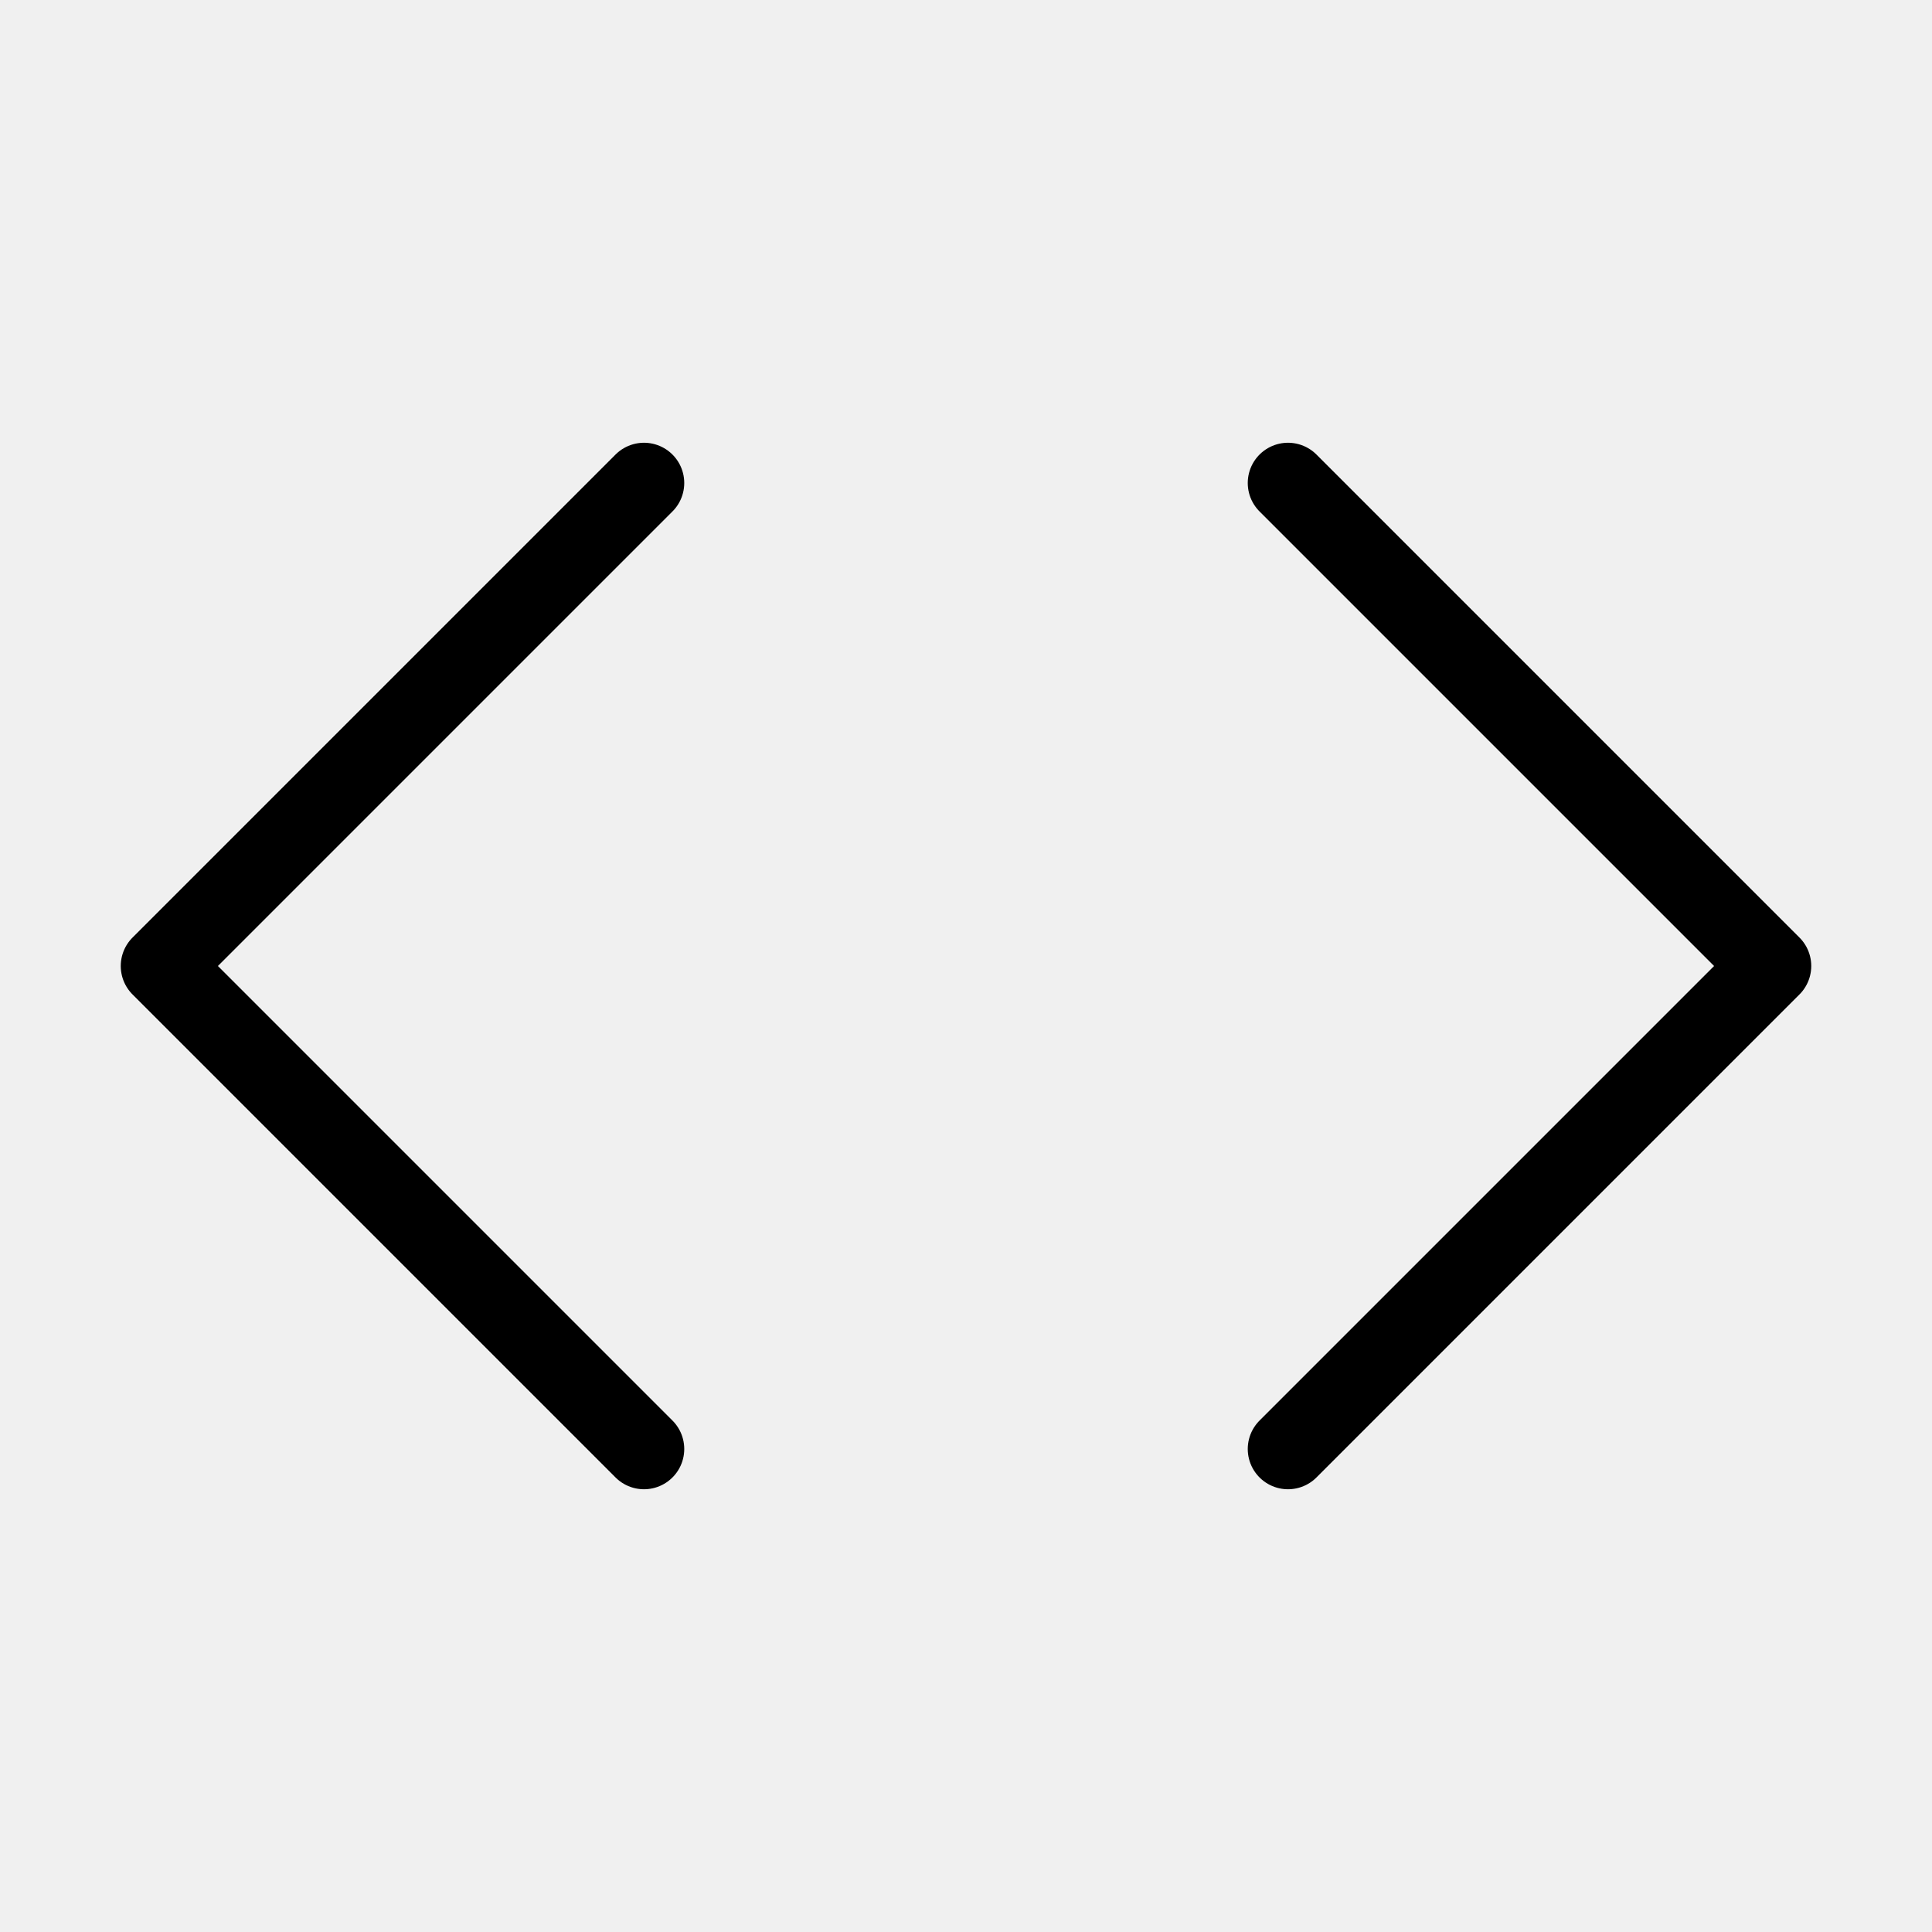
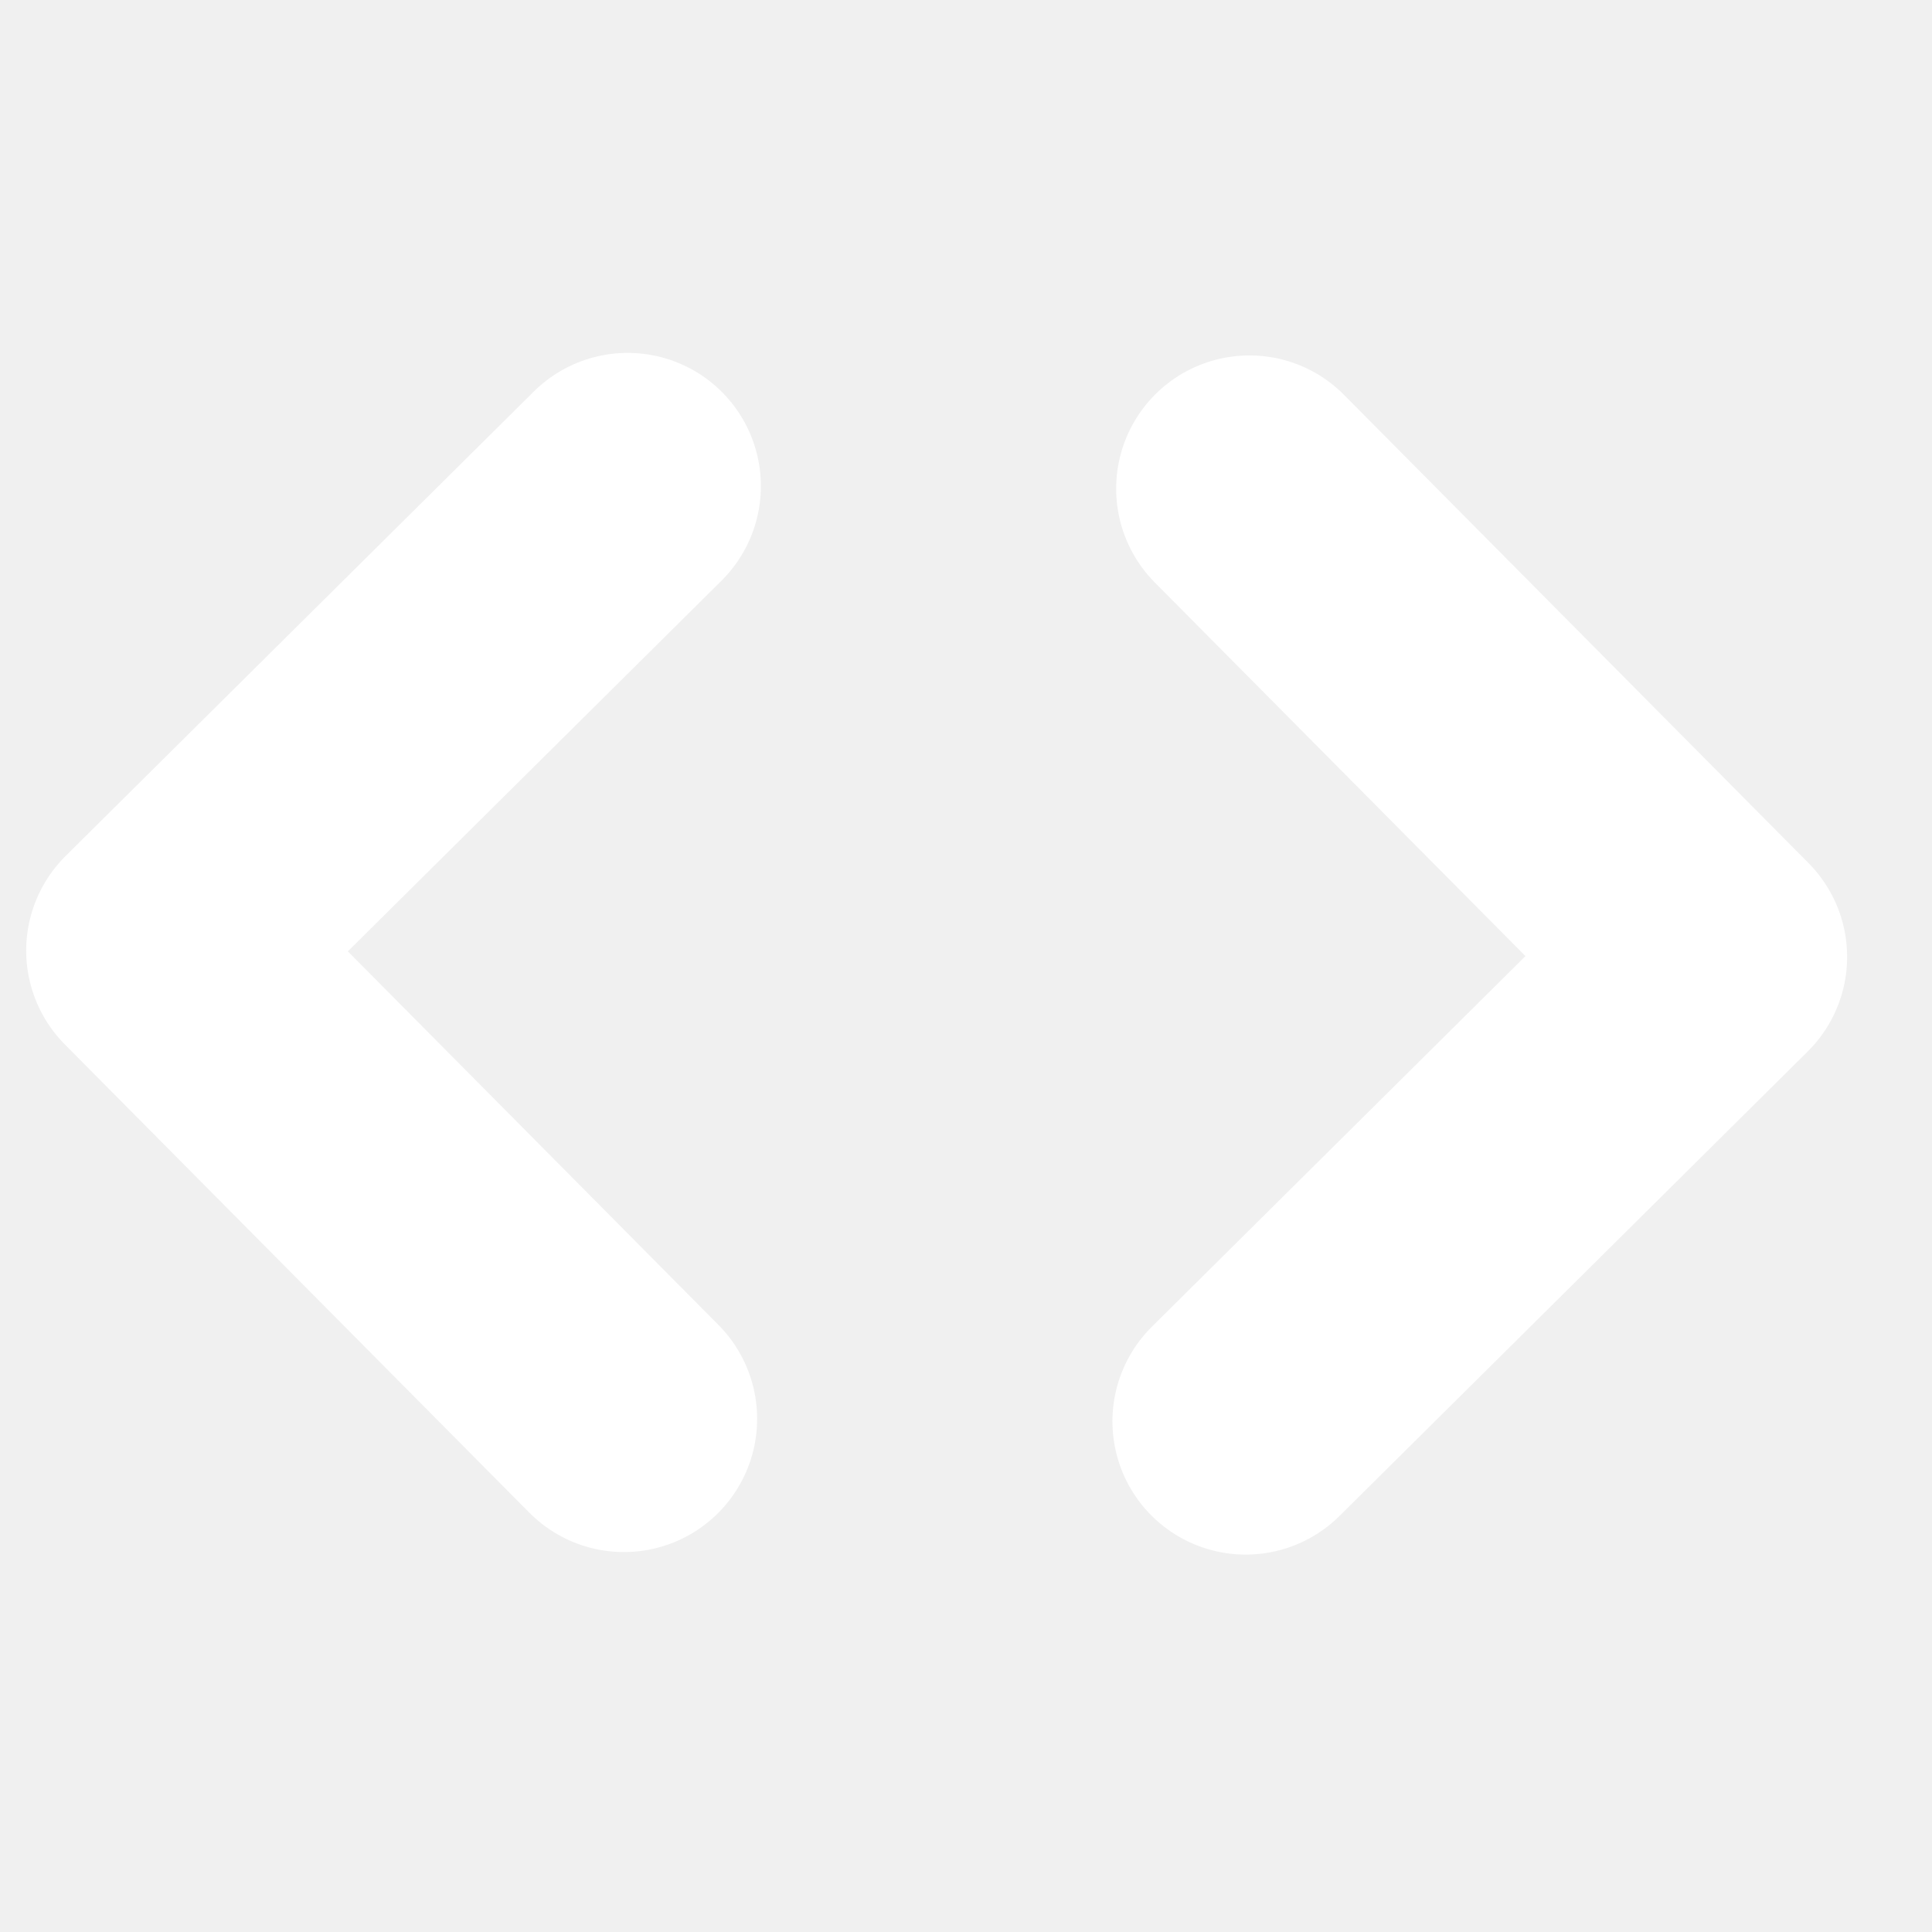
- <svg xmlns="http://www.w3.org/2000/svg" width="48" height="48" viewBox="0 0 48 48" fill="none">
-   <path d="M32 36L44 24L32 12" stroke="black" stroke-width="2" stroke-linecap="round" stroke-linejoin="round" />
-   <path d="M16 12L4 24L16 36" stroke="black" stroke-width="2" stroke-linecap="round" stroke-linejoin="round" />
+ <svg xmlns="http://www.w3.org/2000/svg" width="29" height="29" viewBox="0 0 29 29" fill="none">
+   <g clip-path="url(#clip0_335_19)">
+     <path d="M18.698 21.335L25.726 14.363L18.754 7.335" stroke="white" stroke-width="4" stroke-linecap="round" stroke-linejoin="round" />
+     <path d="M9.421 7.297L2.393 14.269L9.365 21.297" stroke="white" stroke-width="4" stroke-linecap="round" stroke-linejoin="round" />
+   </g>
+   <defs>
+     <clipPath id="clip0_335_19">
+       <rect width="28" height="28" fill="white" transform="translate(0.11615 0.259521) rotate(0.231289)" />
+     </clipPath>
+   </defs>
</svg>
